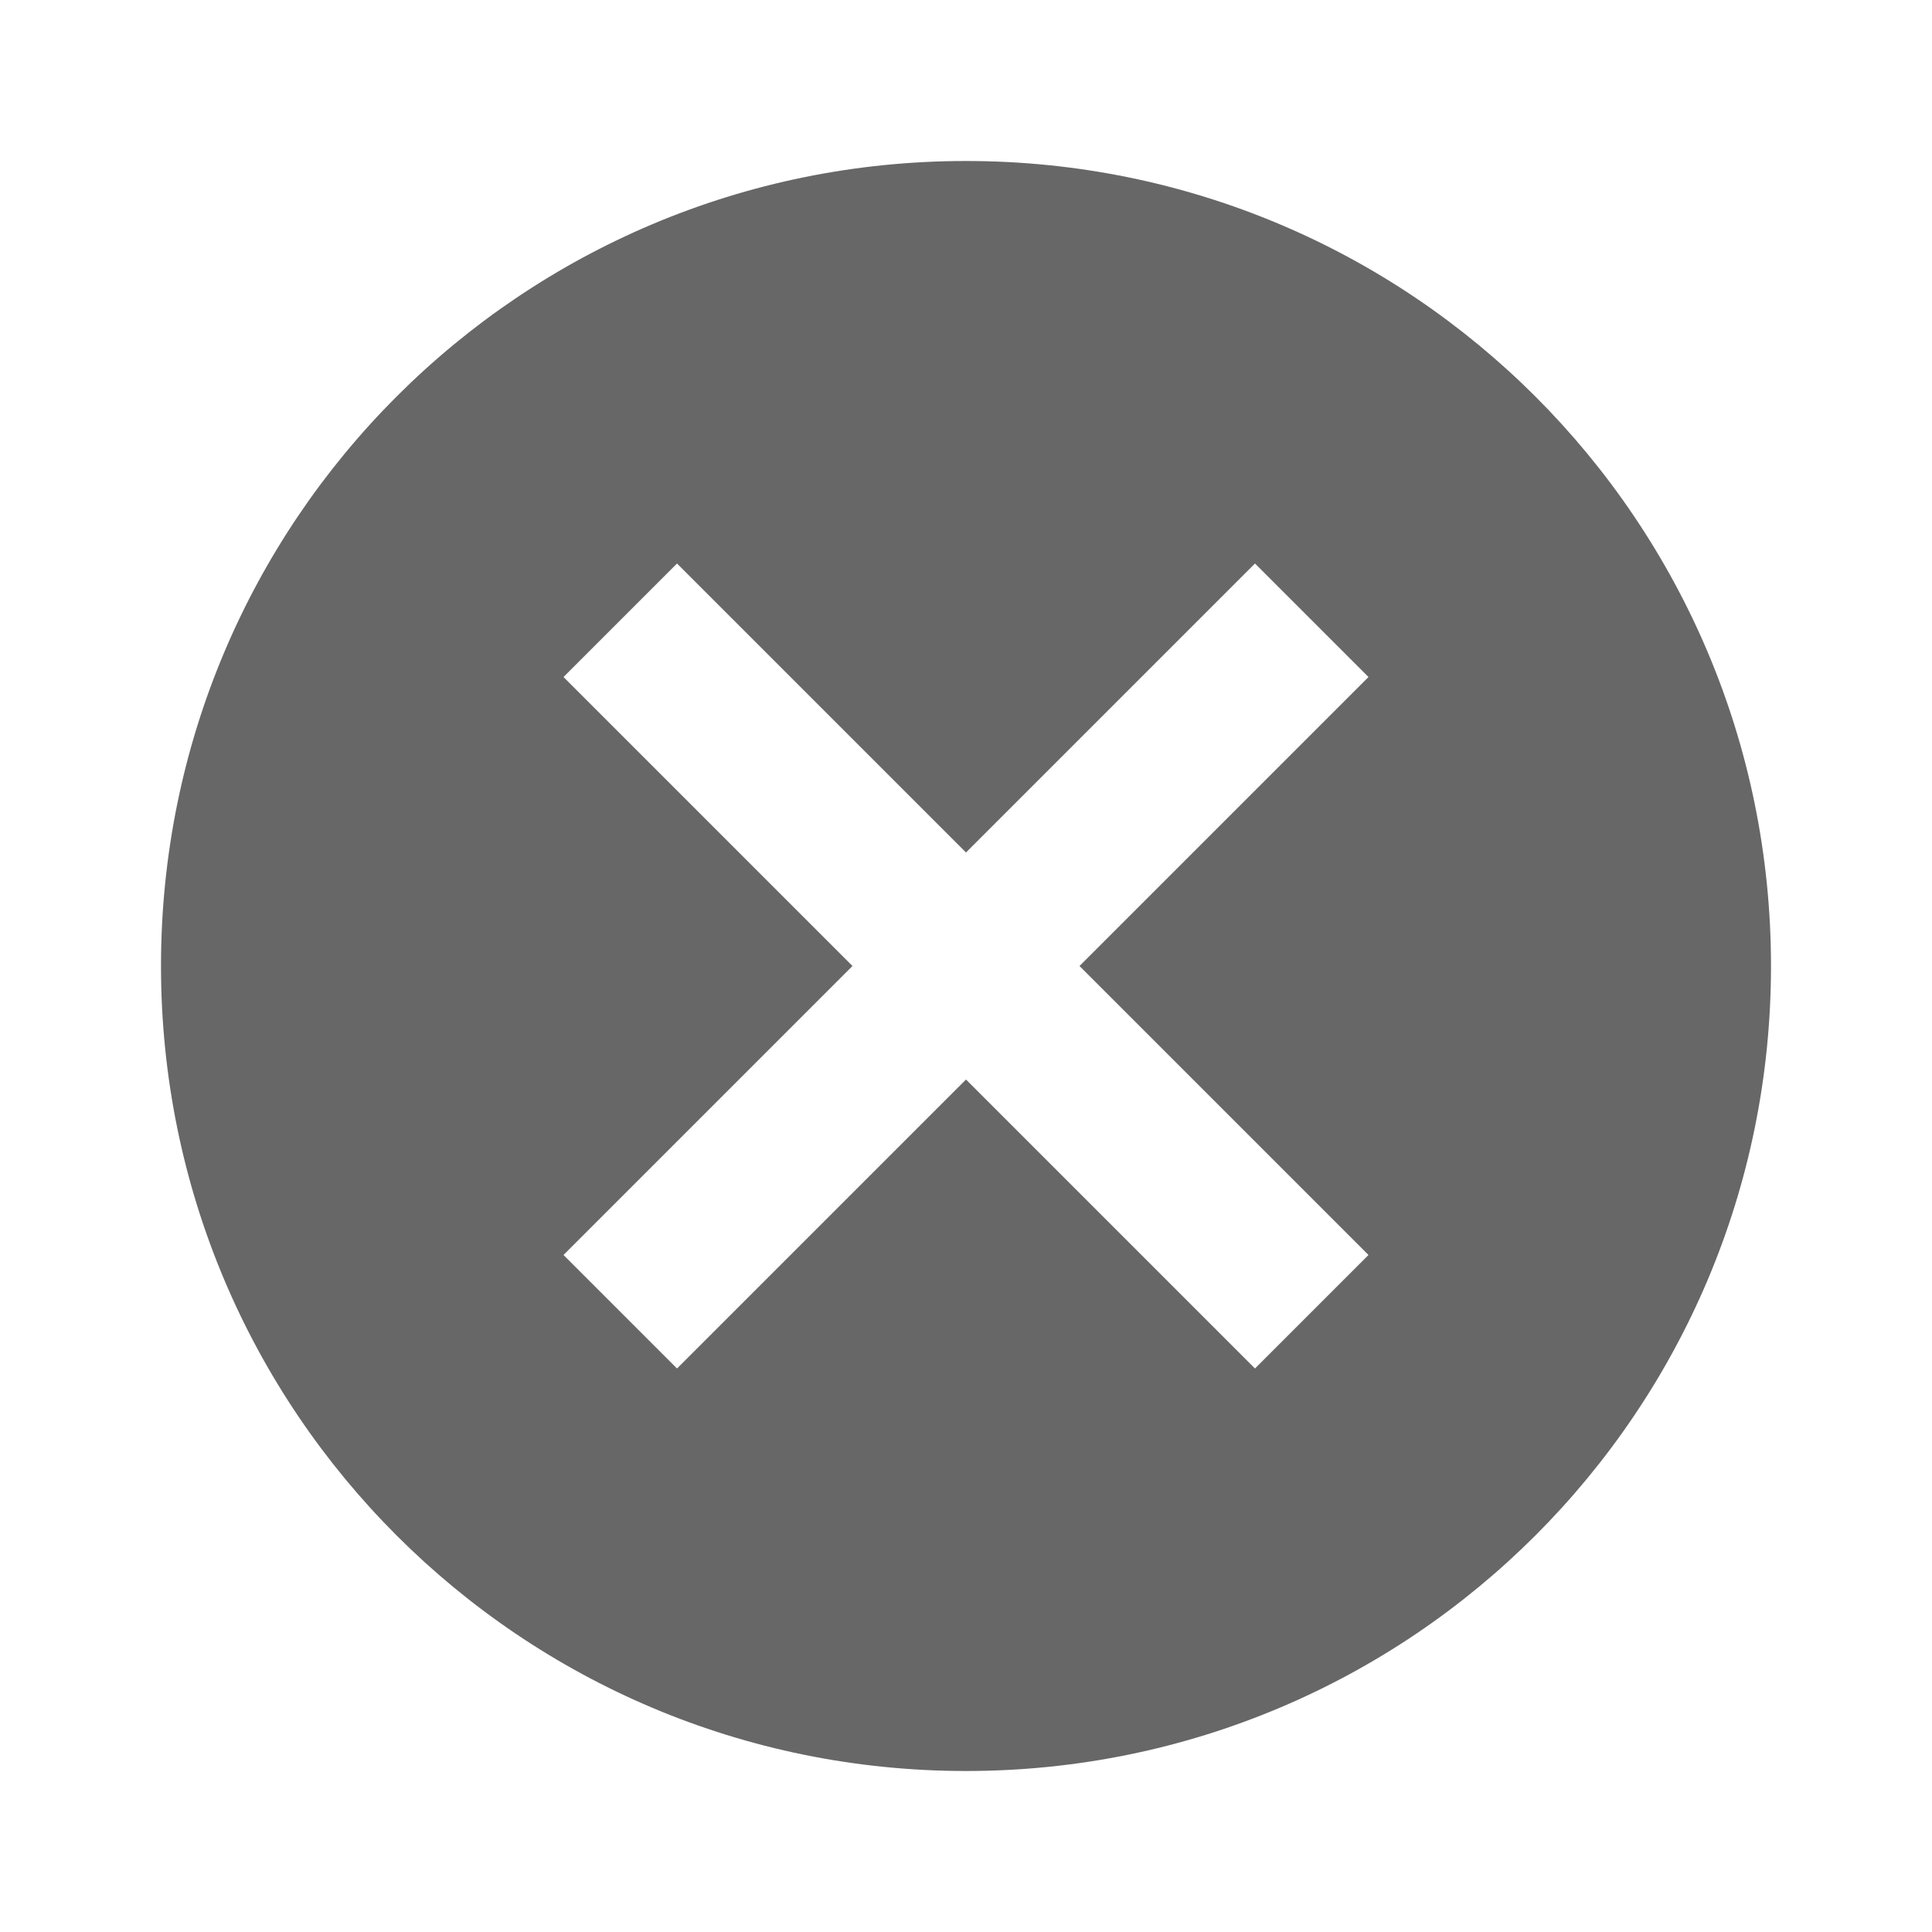
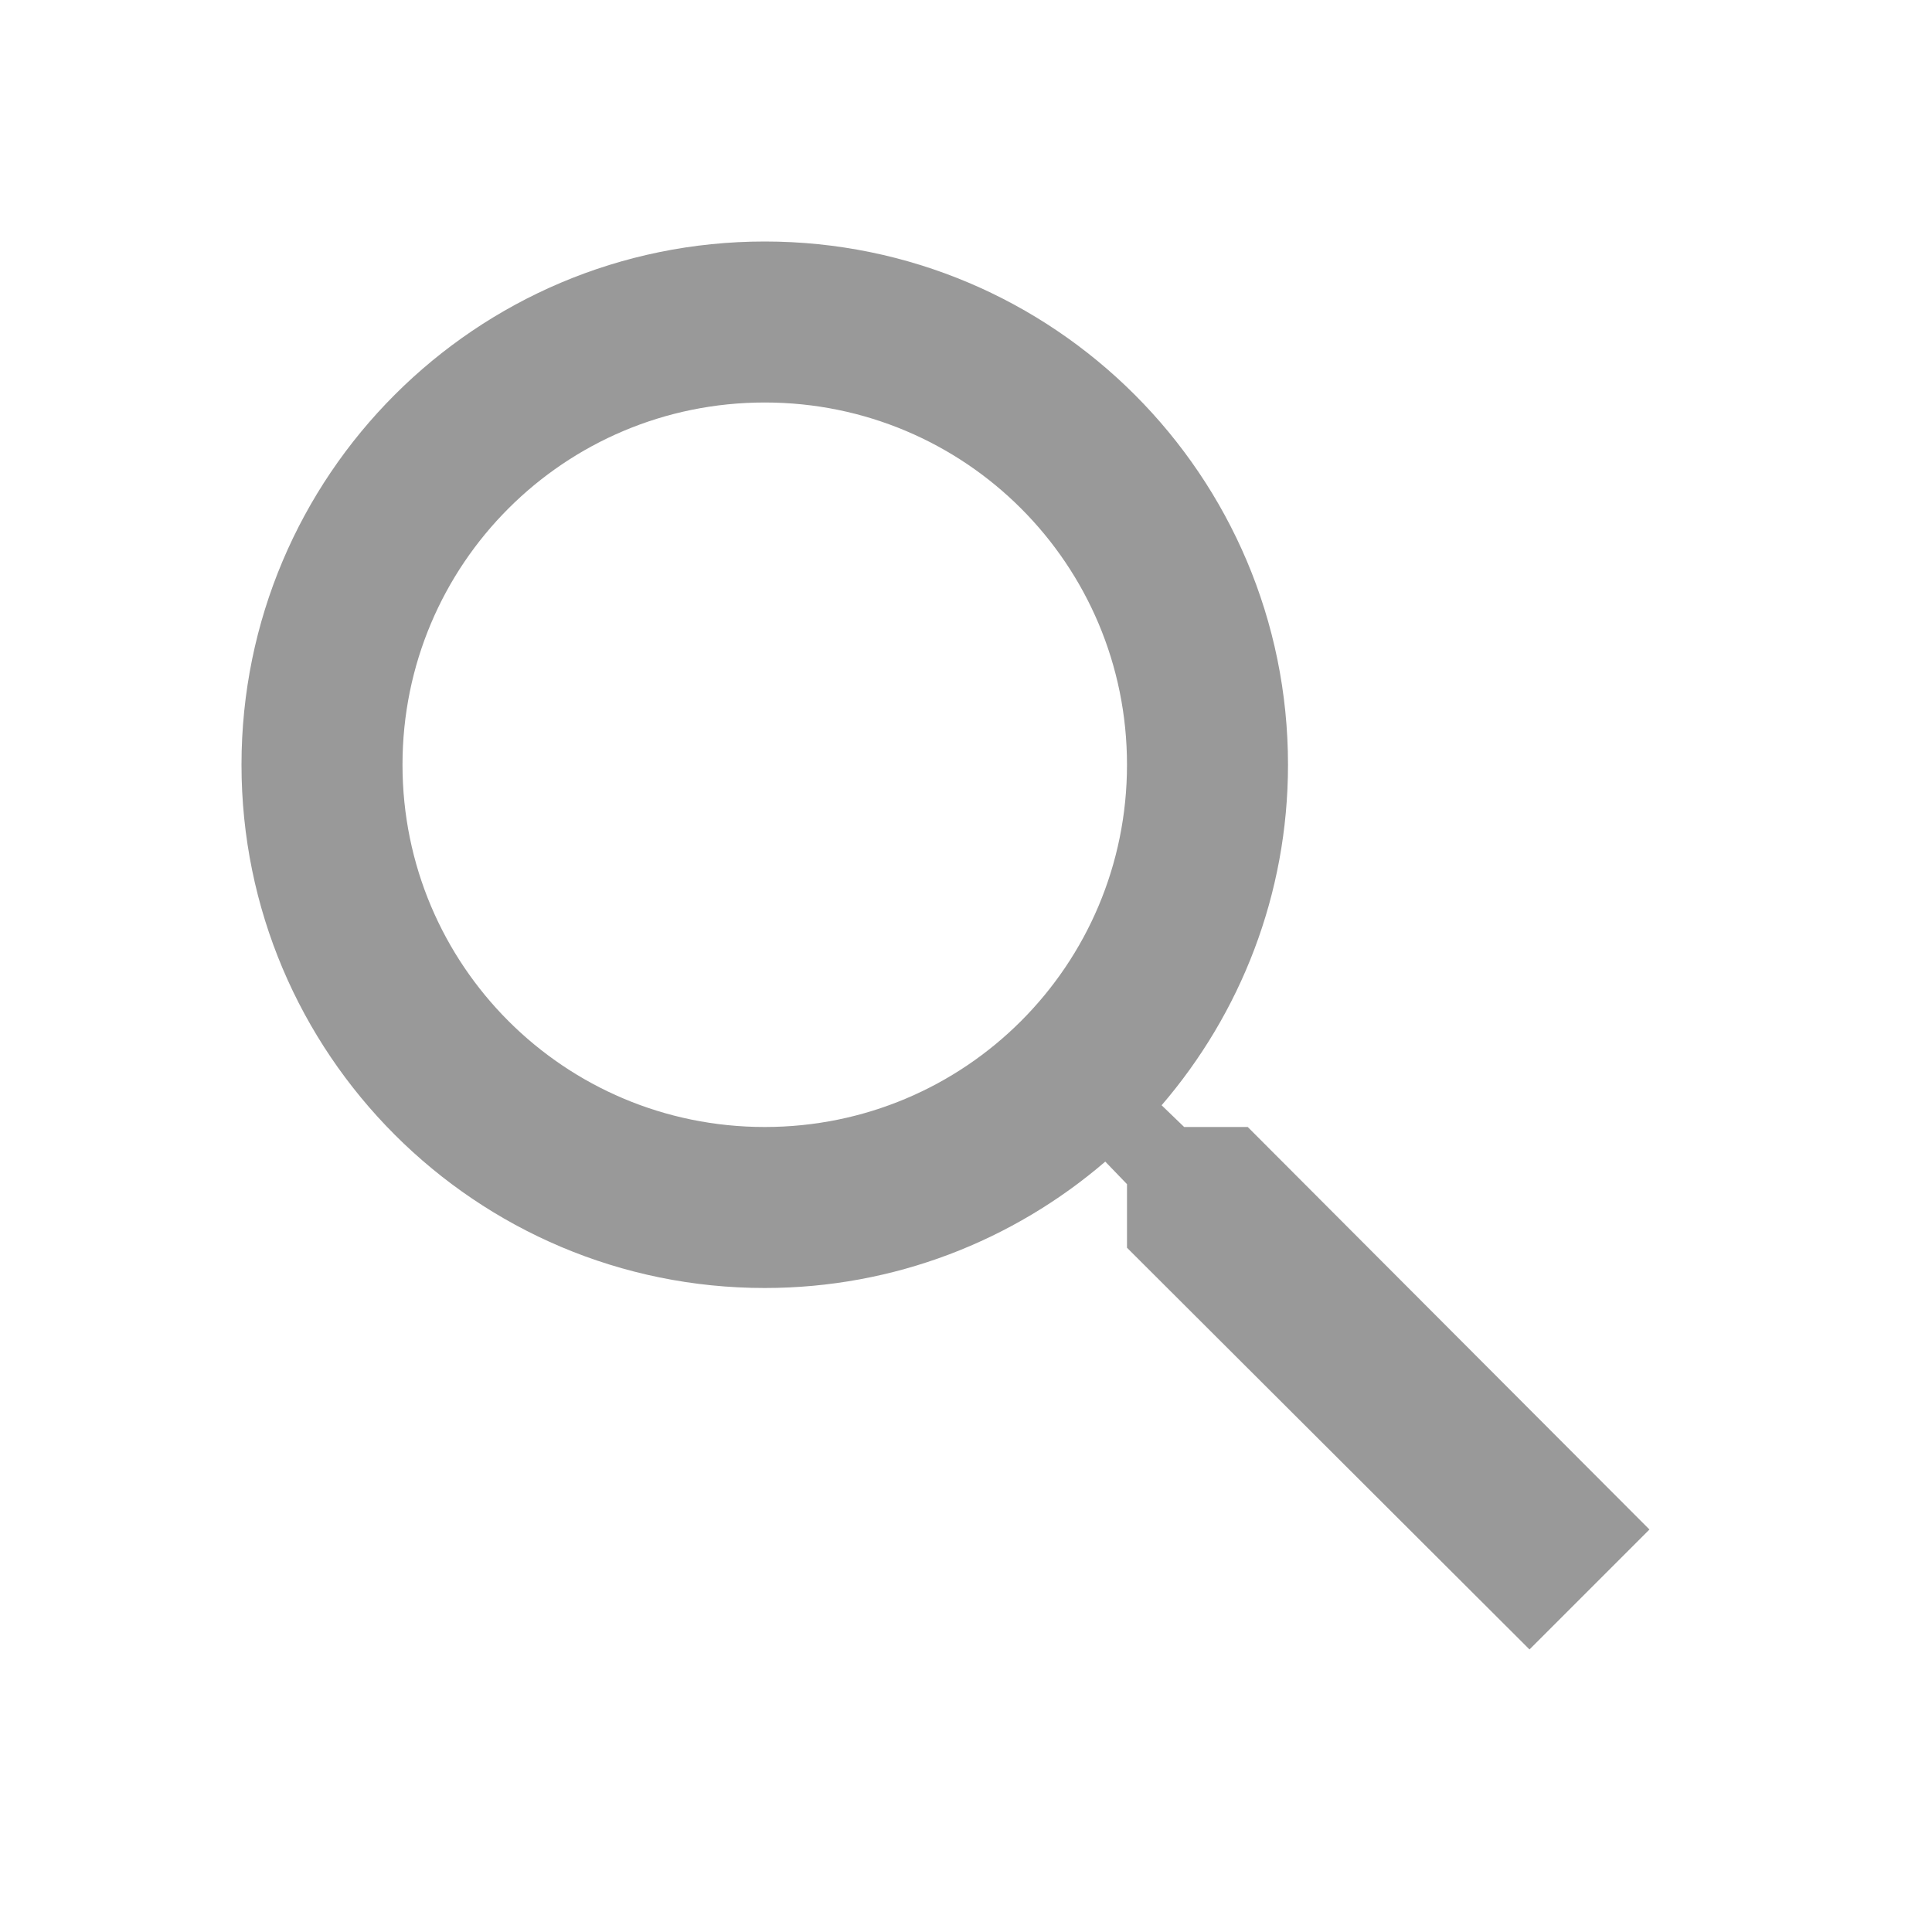
- <svg xmlns="http://www.w3.org/2000/svg" fill="#676767" viewBox="0 0 24 24">
-   <path d="M12 2C6.47 2 2 6.47 2 12s4.47 10 10 10 10-4.47 10-10S17.53 2 12 2zm5 13.59L15.59 17 12 13.41 8.41 17 7 15.59 10.59 12 7 8.41 8.41 7 12 10.59 15.59 7 17 8.41 13.41 12 17 15.59z" />
+ <svg xmlns="http://www.w3.org/2000/svg" fill="#999999" viewBox="0 0 24 24">
+   <path d="M15.5 14h-.79l-.28-.27C15.41 12.59 16 11.11 16 9.5 16 5.91 13.09 3 9.5 3S3 5.91 3 9.5 5.91 16 9.5 16c1.61 0 3.09-.59 4.23-1.57l.27.28v.79l5 4.99L20.49 19l-4.99-5zm-6 0C7.01 14 5 11.99 5 9.5S7.01 5 9.5 5 14 7.01 14 9.5 11.99 14 9.5 14z" />
</svg>
